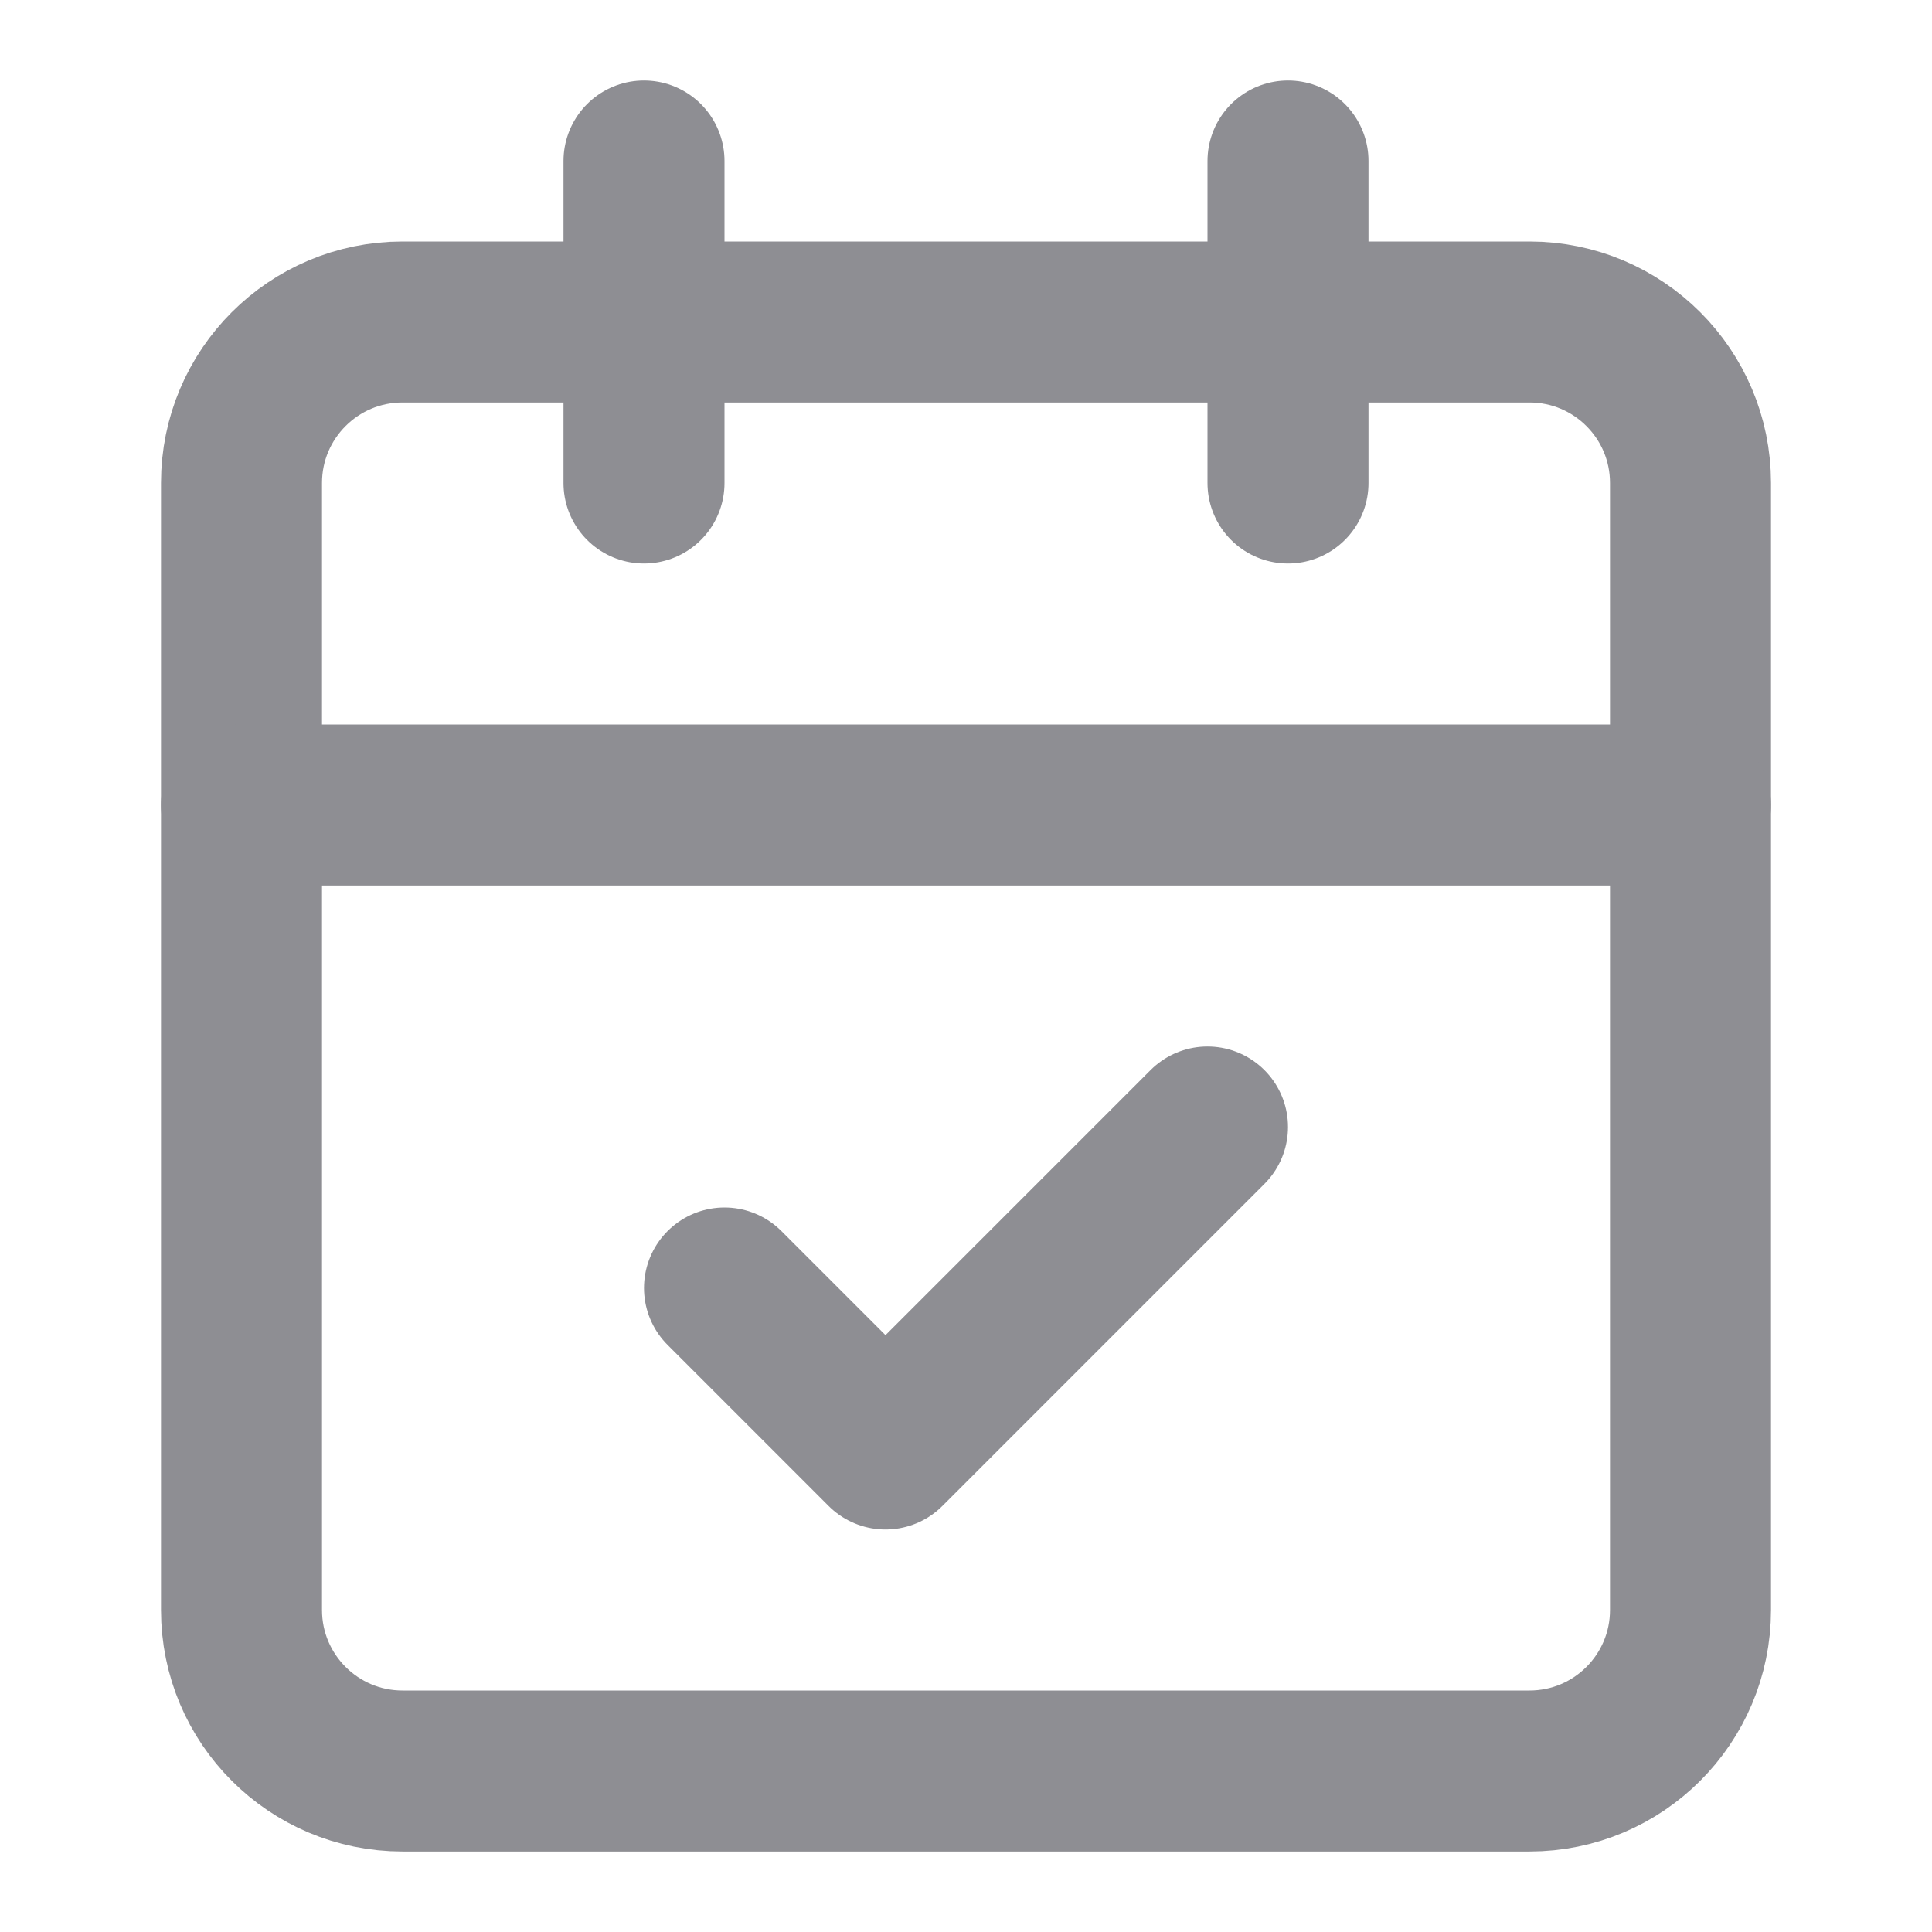
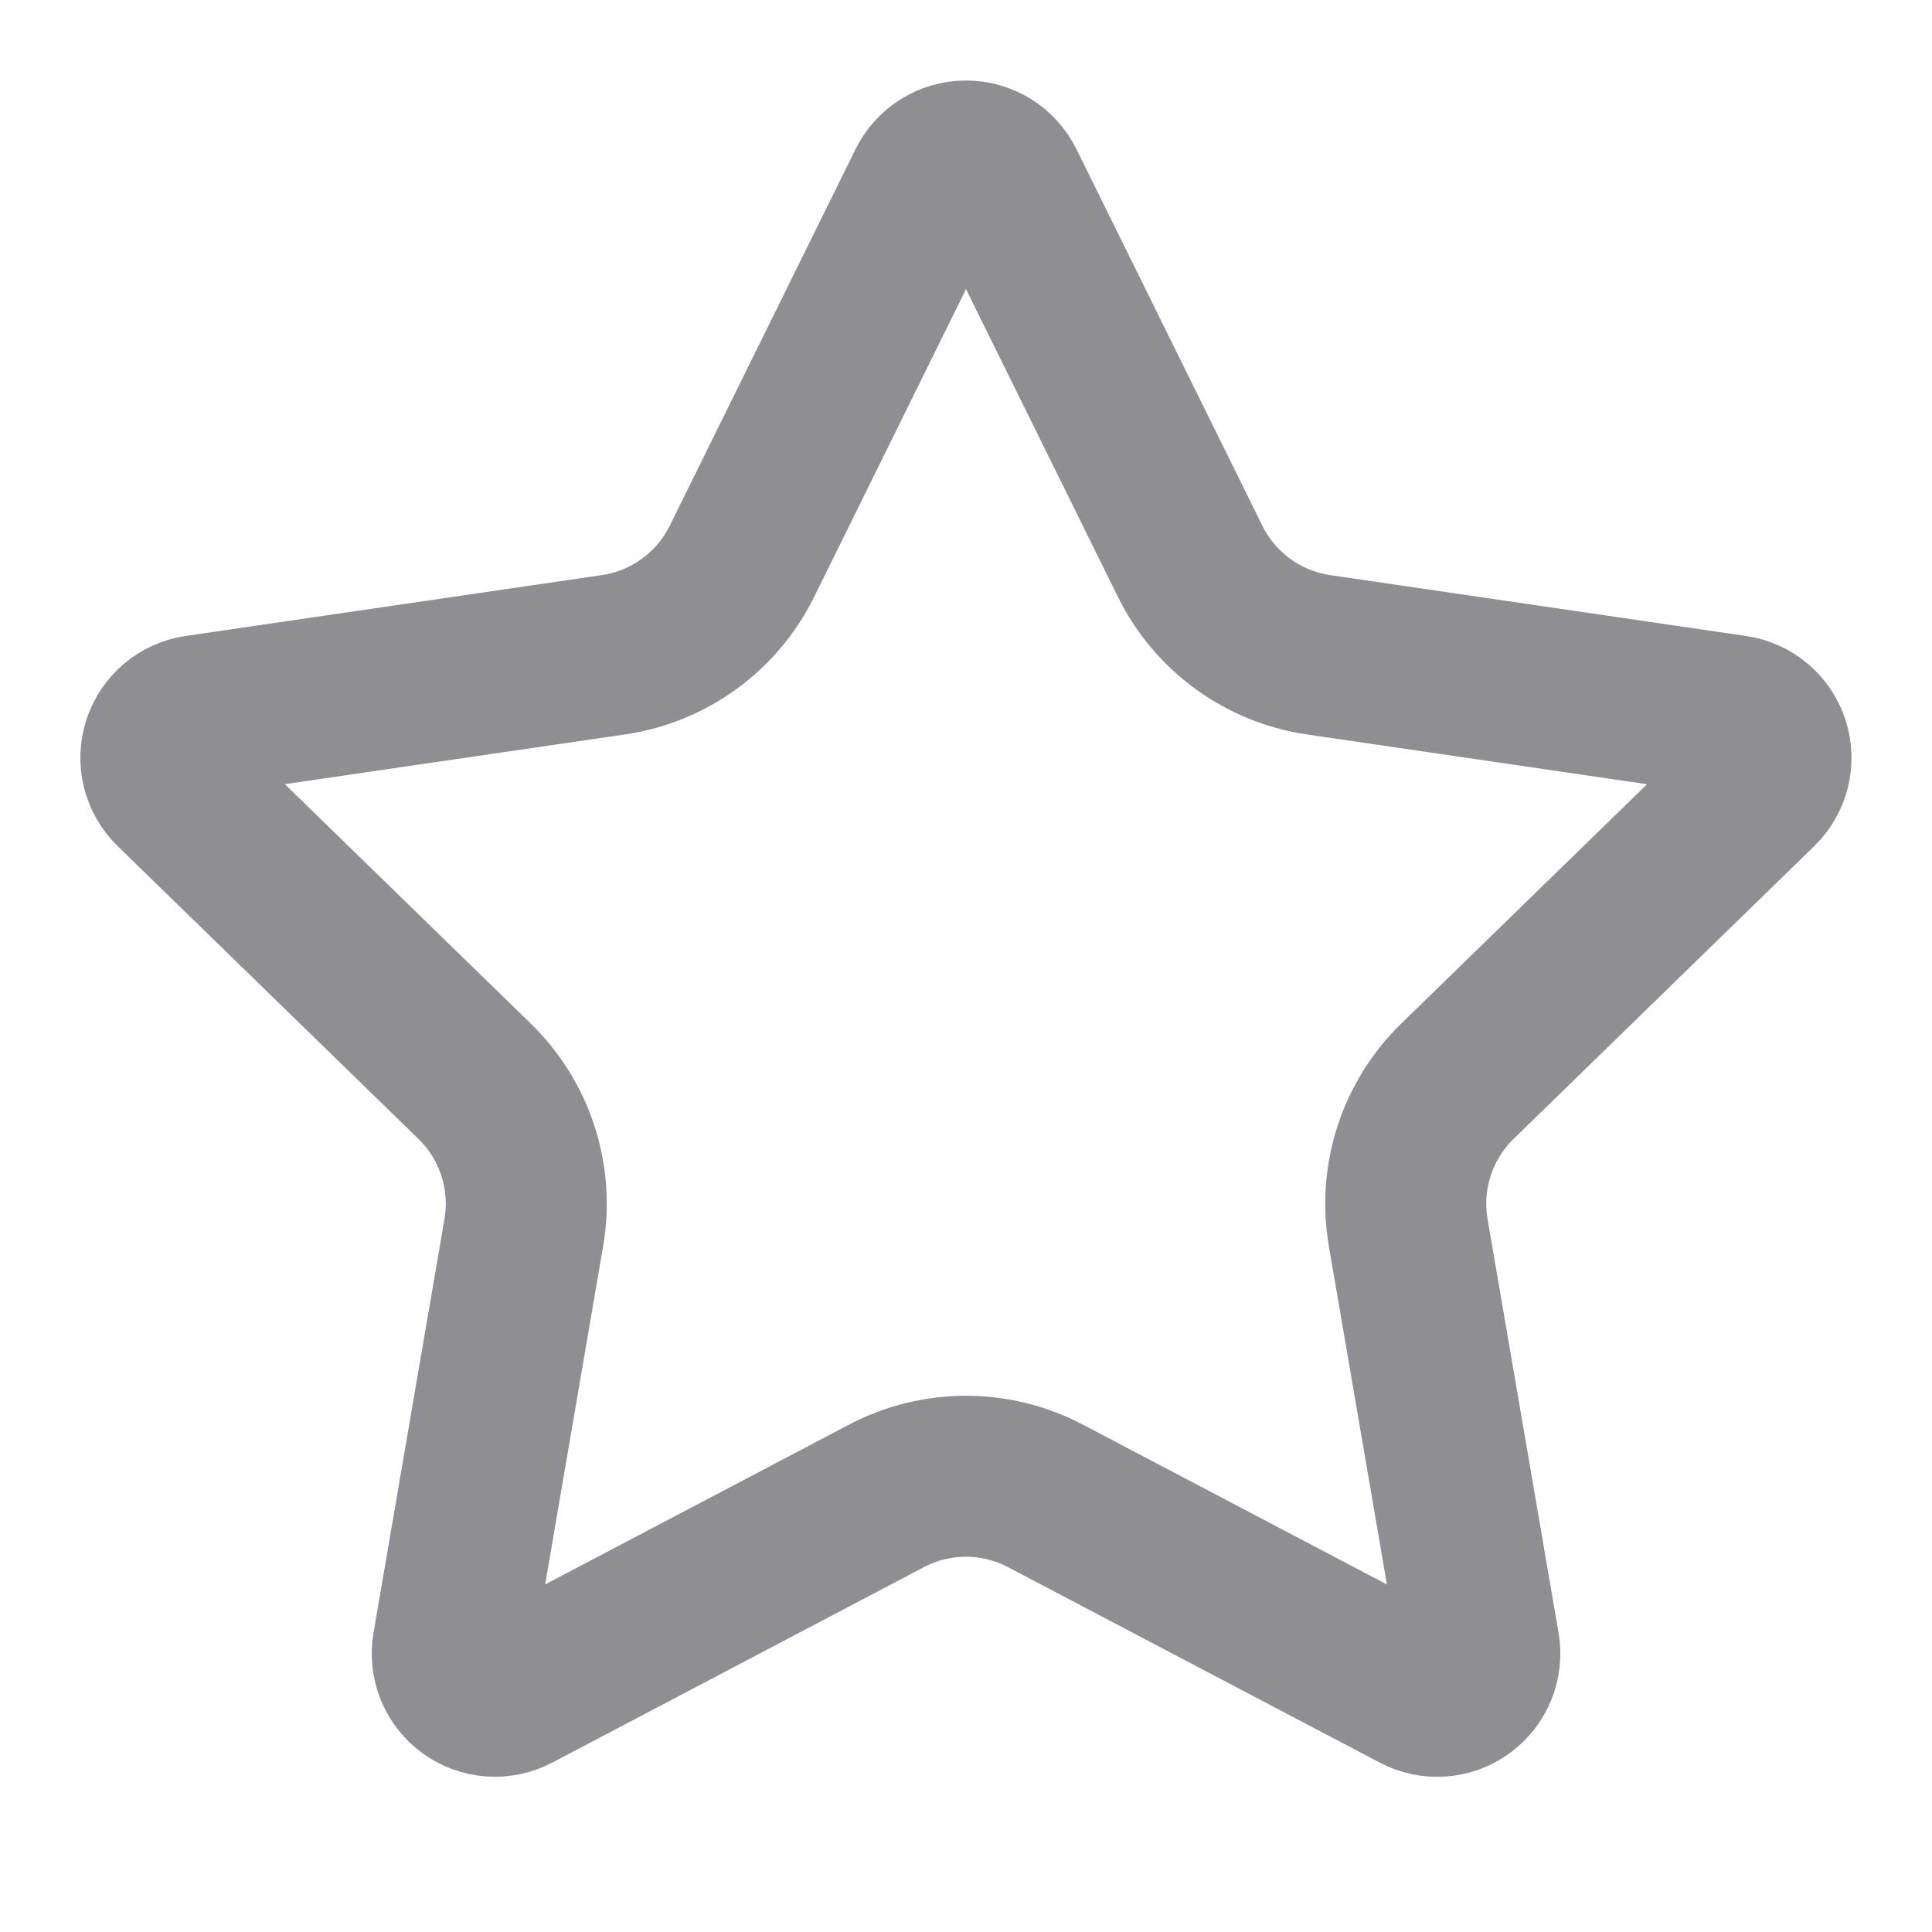
- <svg xmlns="http://www.w3.org/2000/svg" width="24" height="24" viewBox="0 0 24 24" fill="none" stroke="#8E8E93" stroke-width="2" stroke-linecap="round" stroke-linejoin="round">
-   <rect x="3" y="4" width="18" height="18" rx="2" ry="2" />
-   <line x1="16" y1="2" x2="16" y2="6" />
-   <line x1="8" y1="2" x2="8" y2="6" />
-   <line x1="3" y1="10" x2="21" y2="10" />
-   <path d="m9 16 2 2 4-4" />
+ <svg xmlns="http://www.w3.org/2000/svg" width="24" height="24" viewBox="0 0 24 24" fill="none" stroke="#8E8E93" stroke-width="2" stroke-linecap="round" stroke-linejoin="round" class="lucide lucide-star" aria-hidden="true">
+   <path d="M11.525 2.295a.53.53 0 0 1 .95 0l2.31 4.679a2.123 2.123 0 0 0 1.595 1.16l5.166.756a.53.53 0 0 1 .294.904l-3.736 3.638a2.123 2.123 0 0 0-.611 1.878l.882 5.14a.53.53 0 0 1-.771.56l-4.618-2.428a2.122 2.122 0 0 0-1.973 0L6.396 21.01a.53.53 0 0 1-.77-.56l.881-5.139a2.122 2.122 0 0 0-.611-1.879L2.16 9.795a.53.53 0 0 1 .294-.906l5.165-.755a2.122 2.122 0 0 0 1.597-1.16z" />
</svg>
